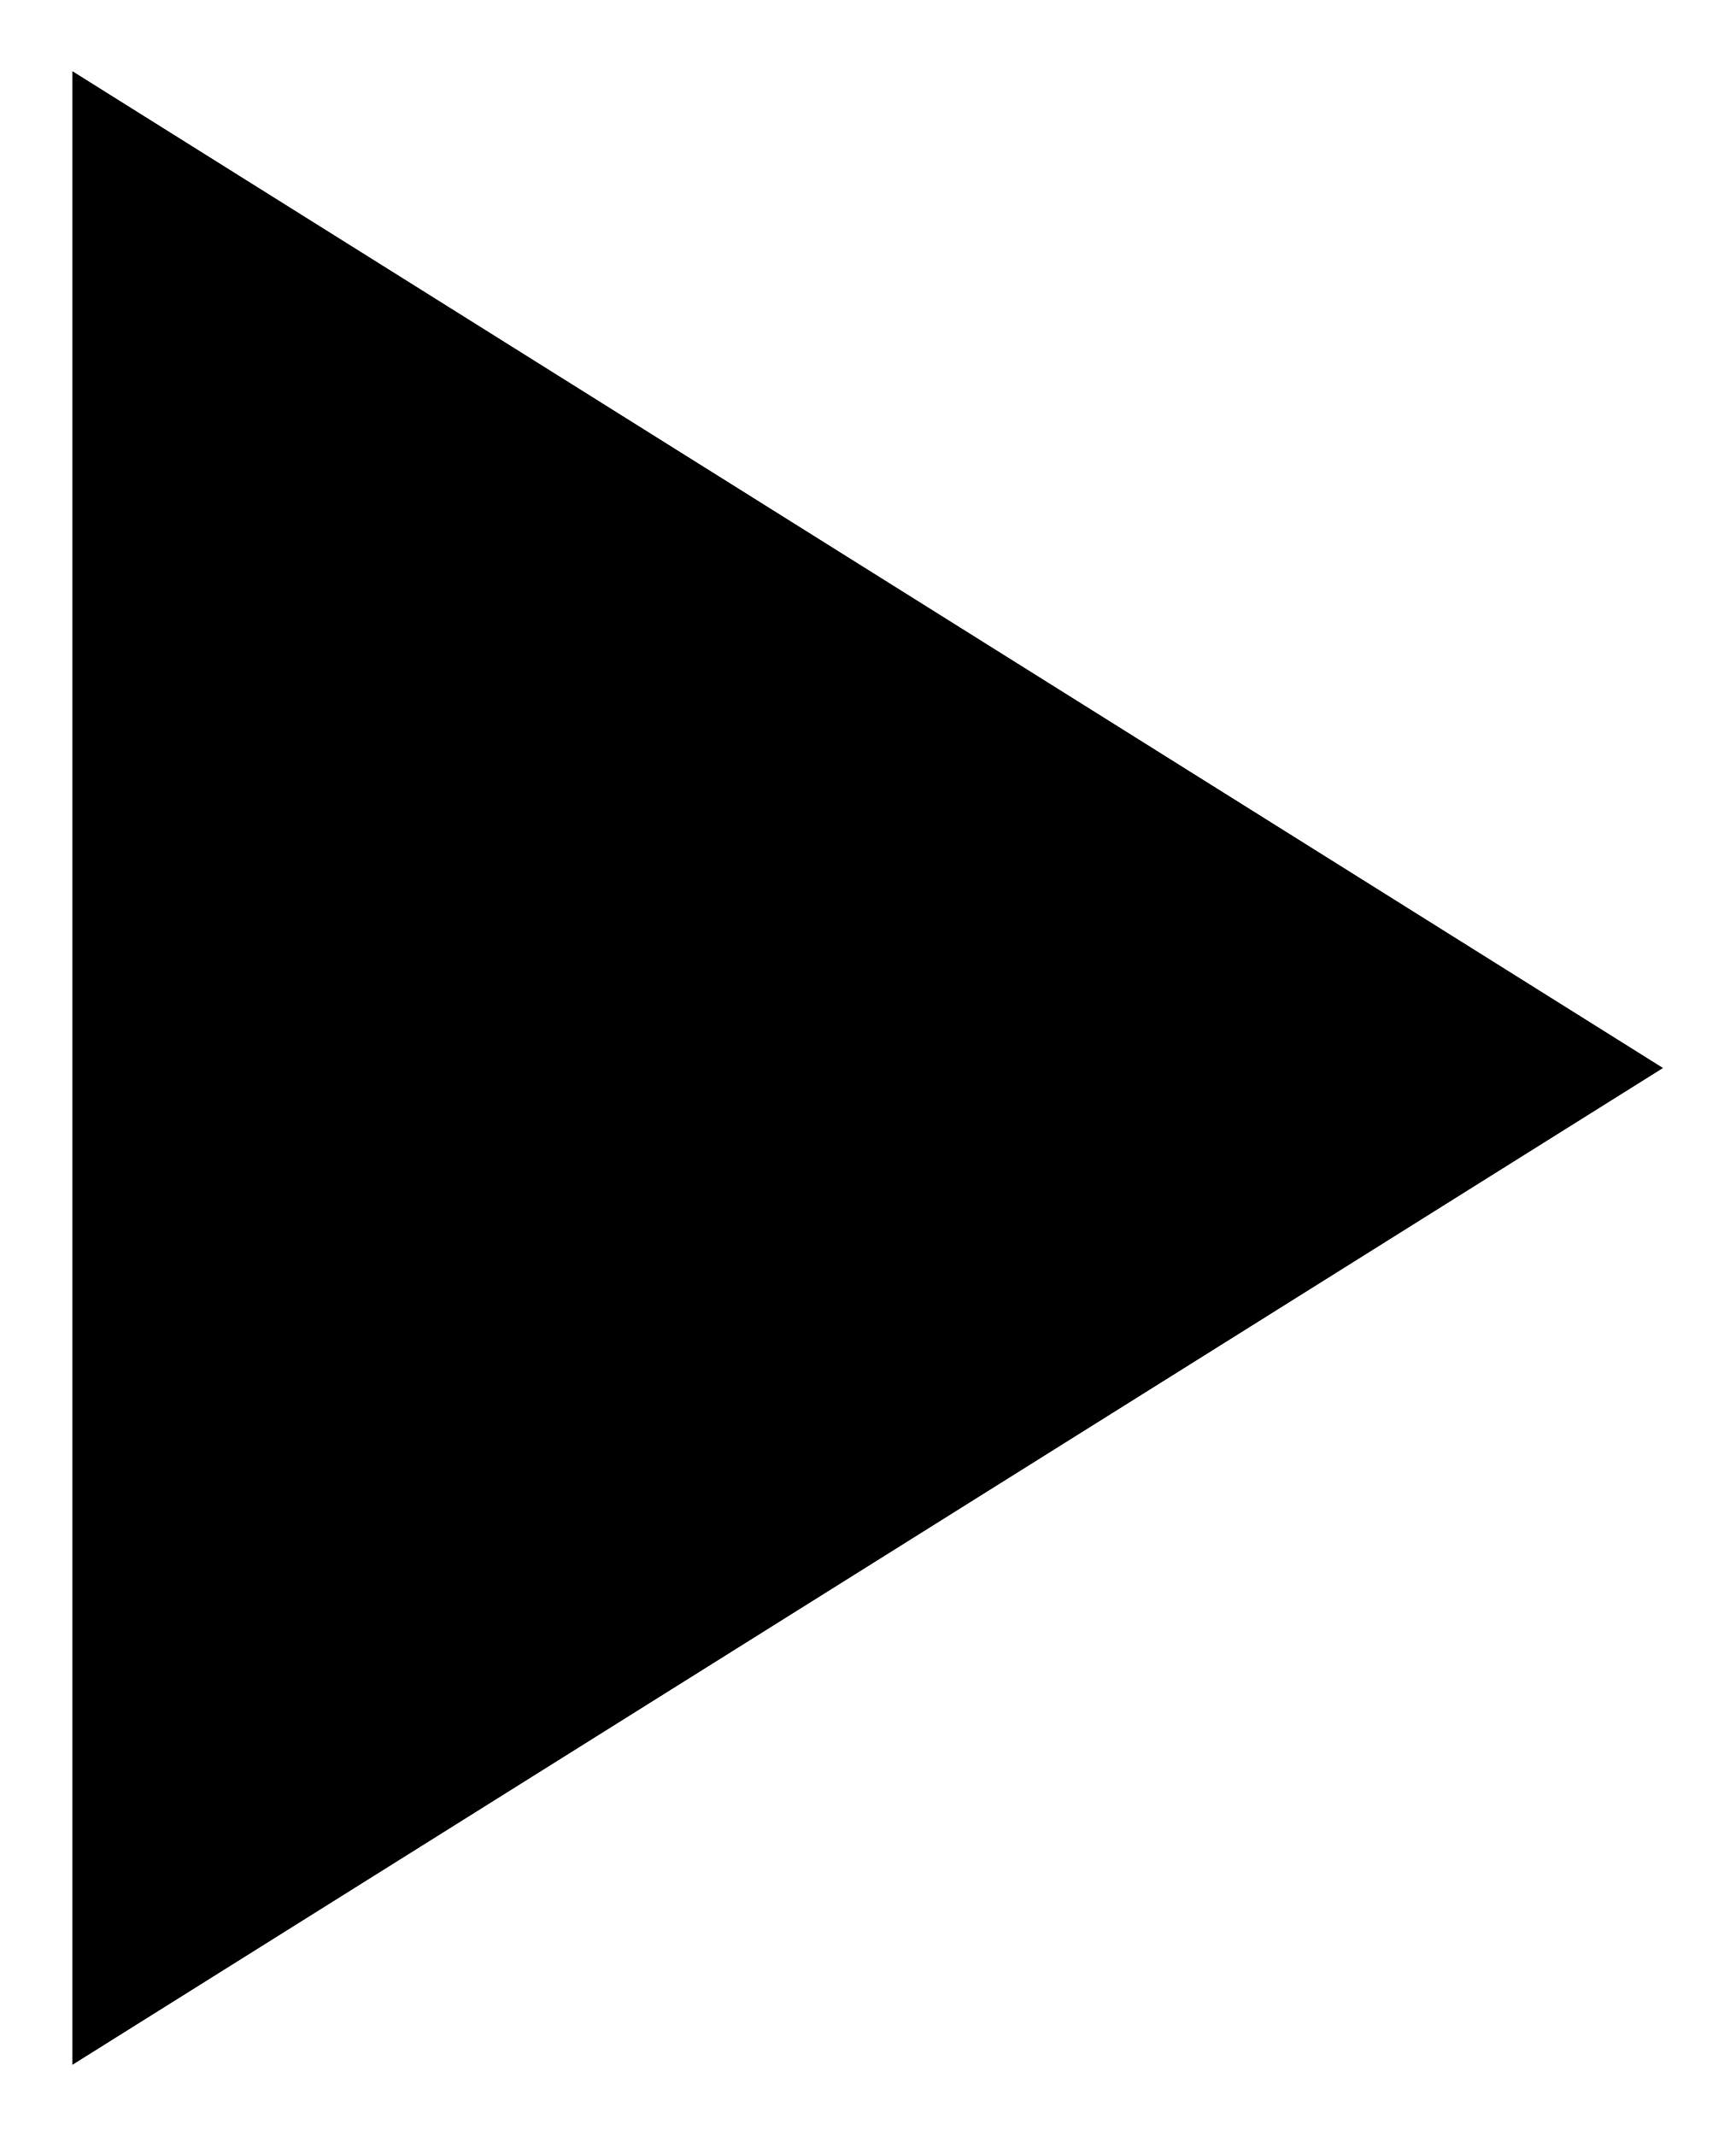
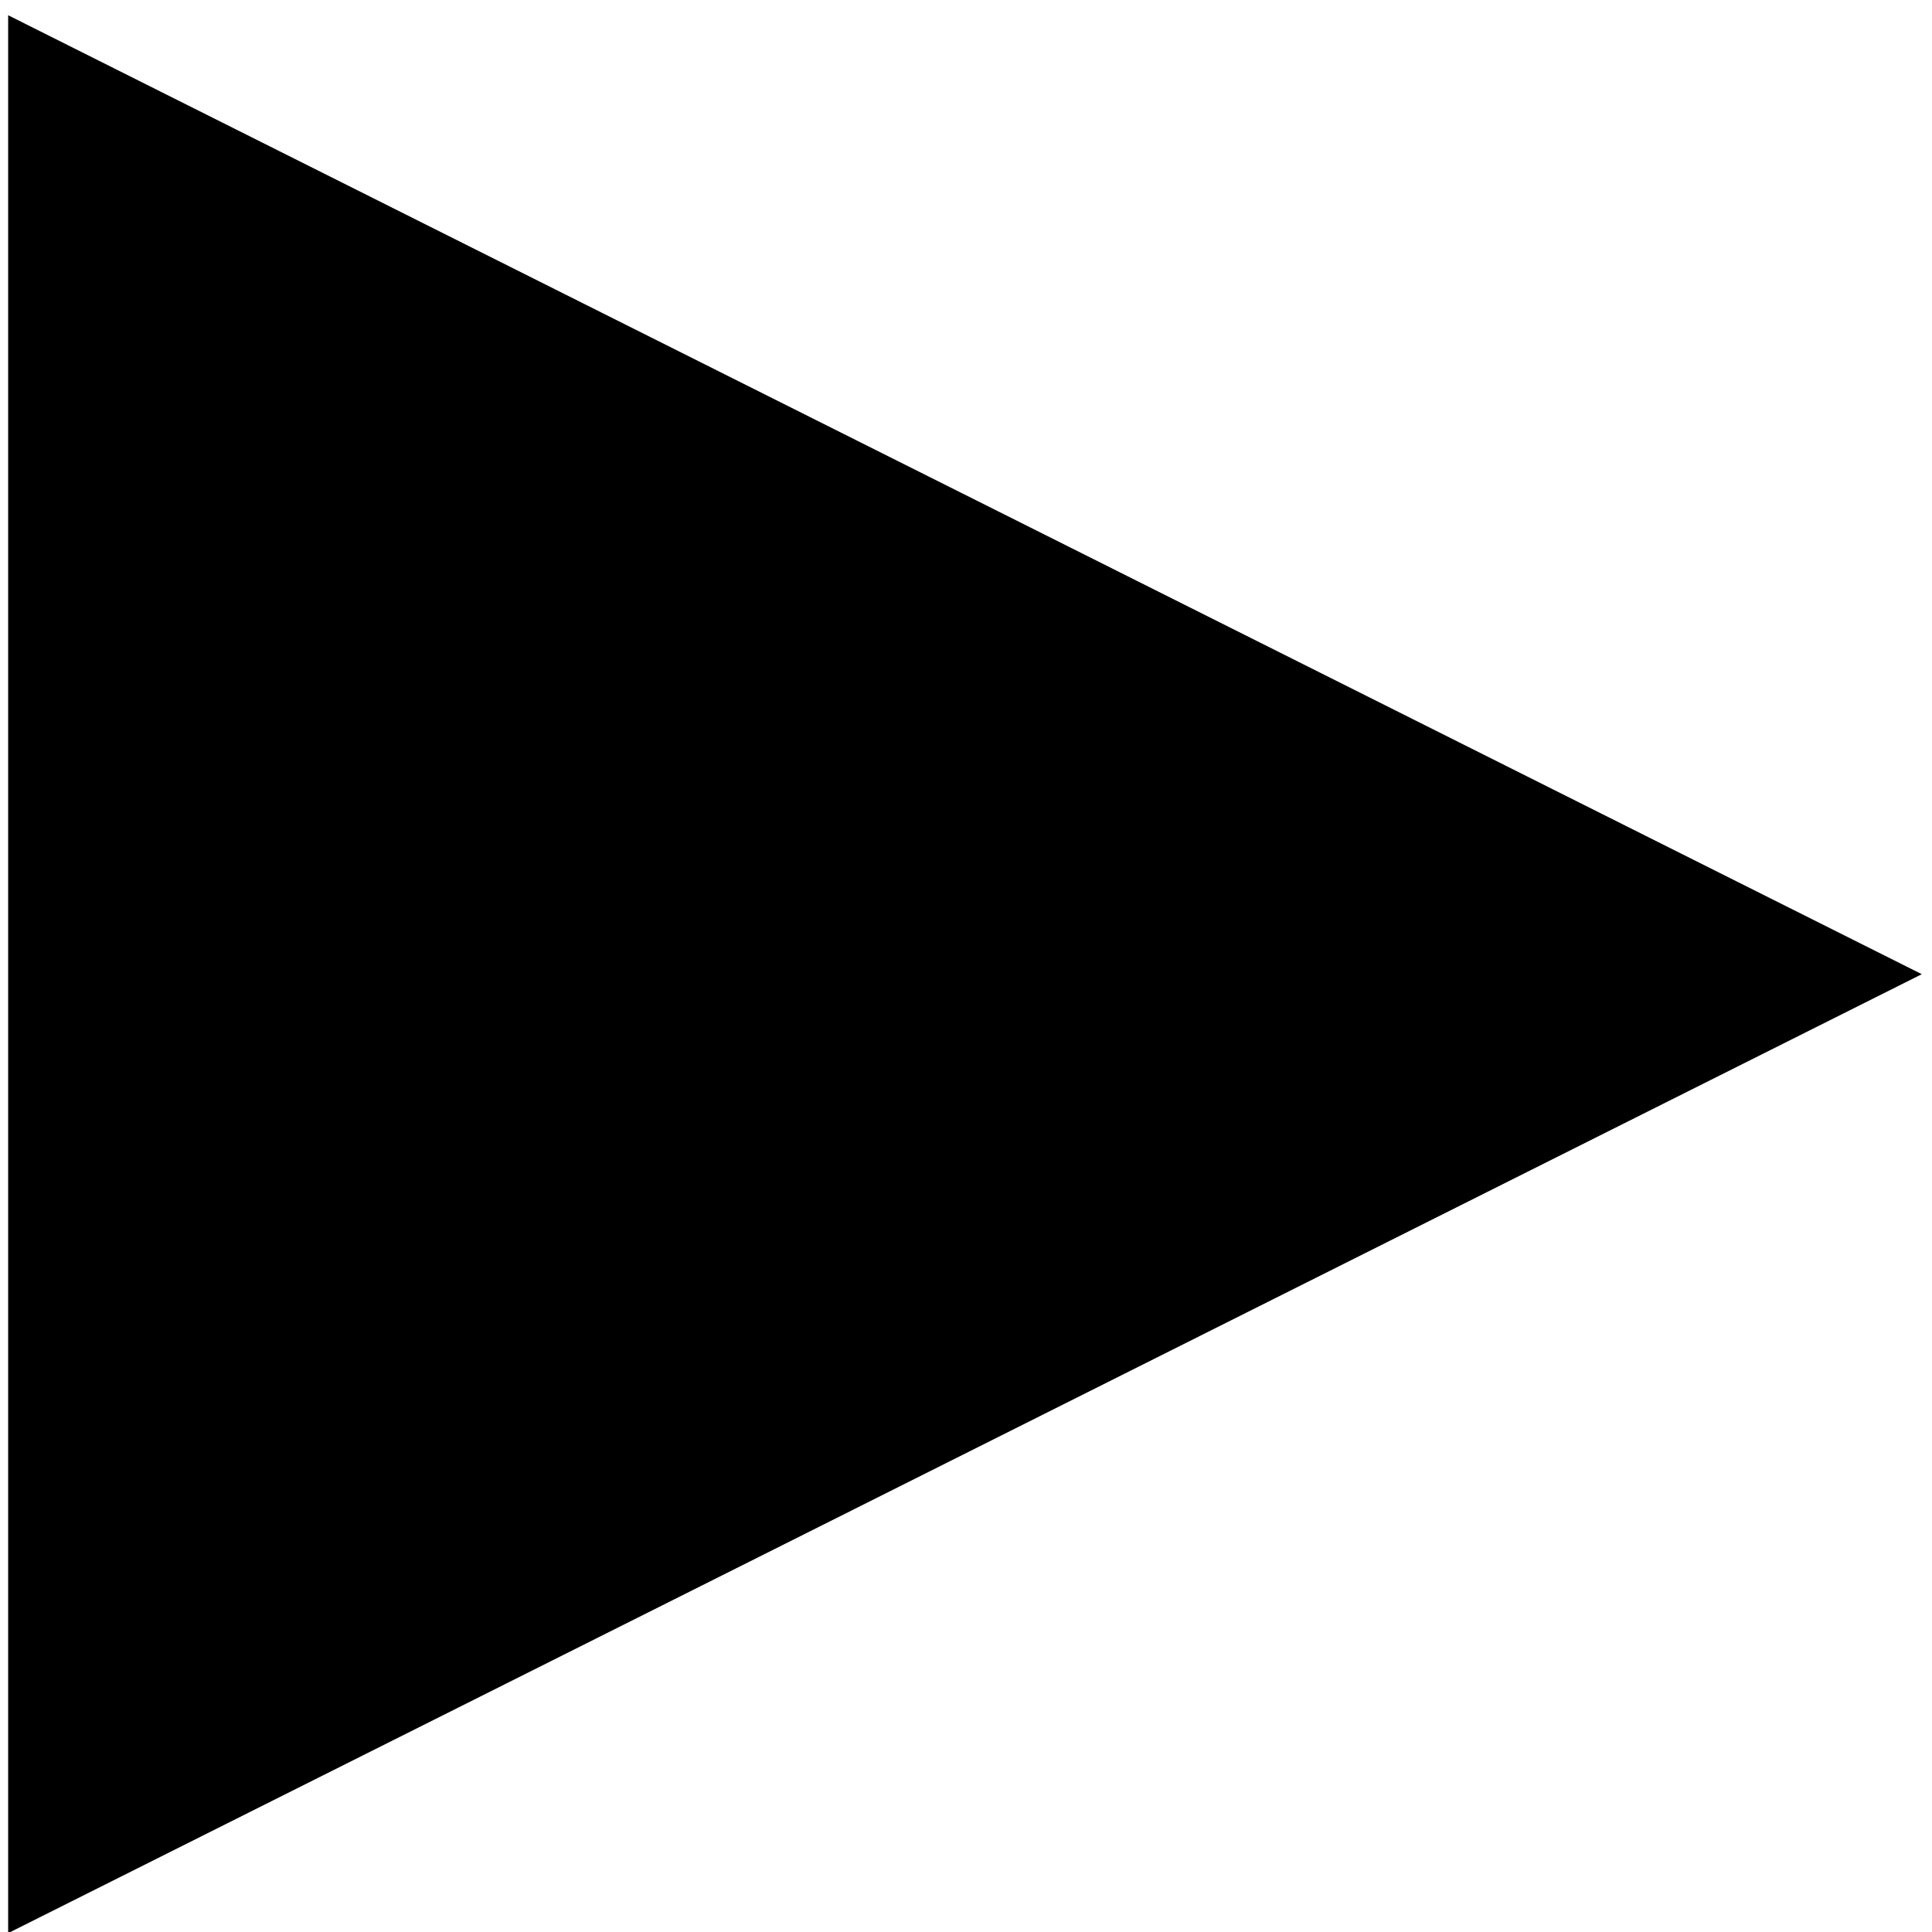
- <svg xmlns="http://www.w3.org/2000/svg" version="1.1" width="13px" height="16px">
-   <g transform="matrix(1 0 0 1 -55 -121 )">
-     <path d="M 12.458 8  L 0.542 0.533  L 0.542 15.467  L 12.458 8  Z " fill-rule="nonzero" stroke="none" transform="matrix(1 0 0 1 55 121 )" />
+ <svg xmlns="http://www.w3.org/2000/svg" version="1.1" width="16" height="16" id="svg6" viewBox="0 0 16 16">
+   <defs id="defs10" />
+   <g transform="matrix(1.329975,0,0,1.063559,-73.80195,-129.1313)" id="g4">
+     <path d="M 12.458,8 0.542,0.533 V 15.467 Z" fill-rule="nonzero" stroke="none" transform="translate(55,121)" id="path2" />
  </g>
</svg>
